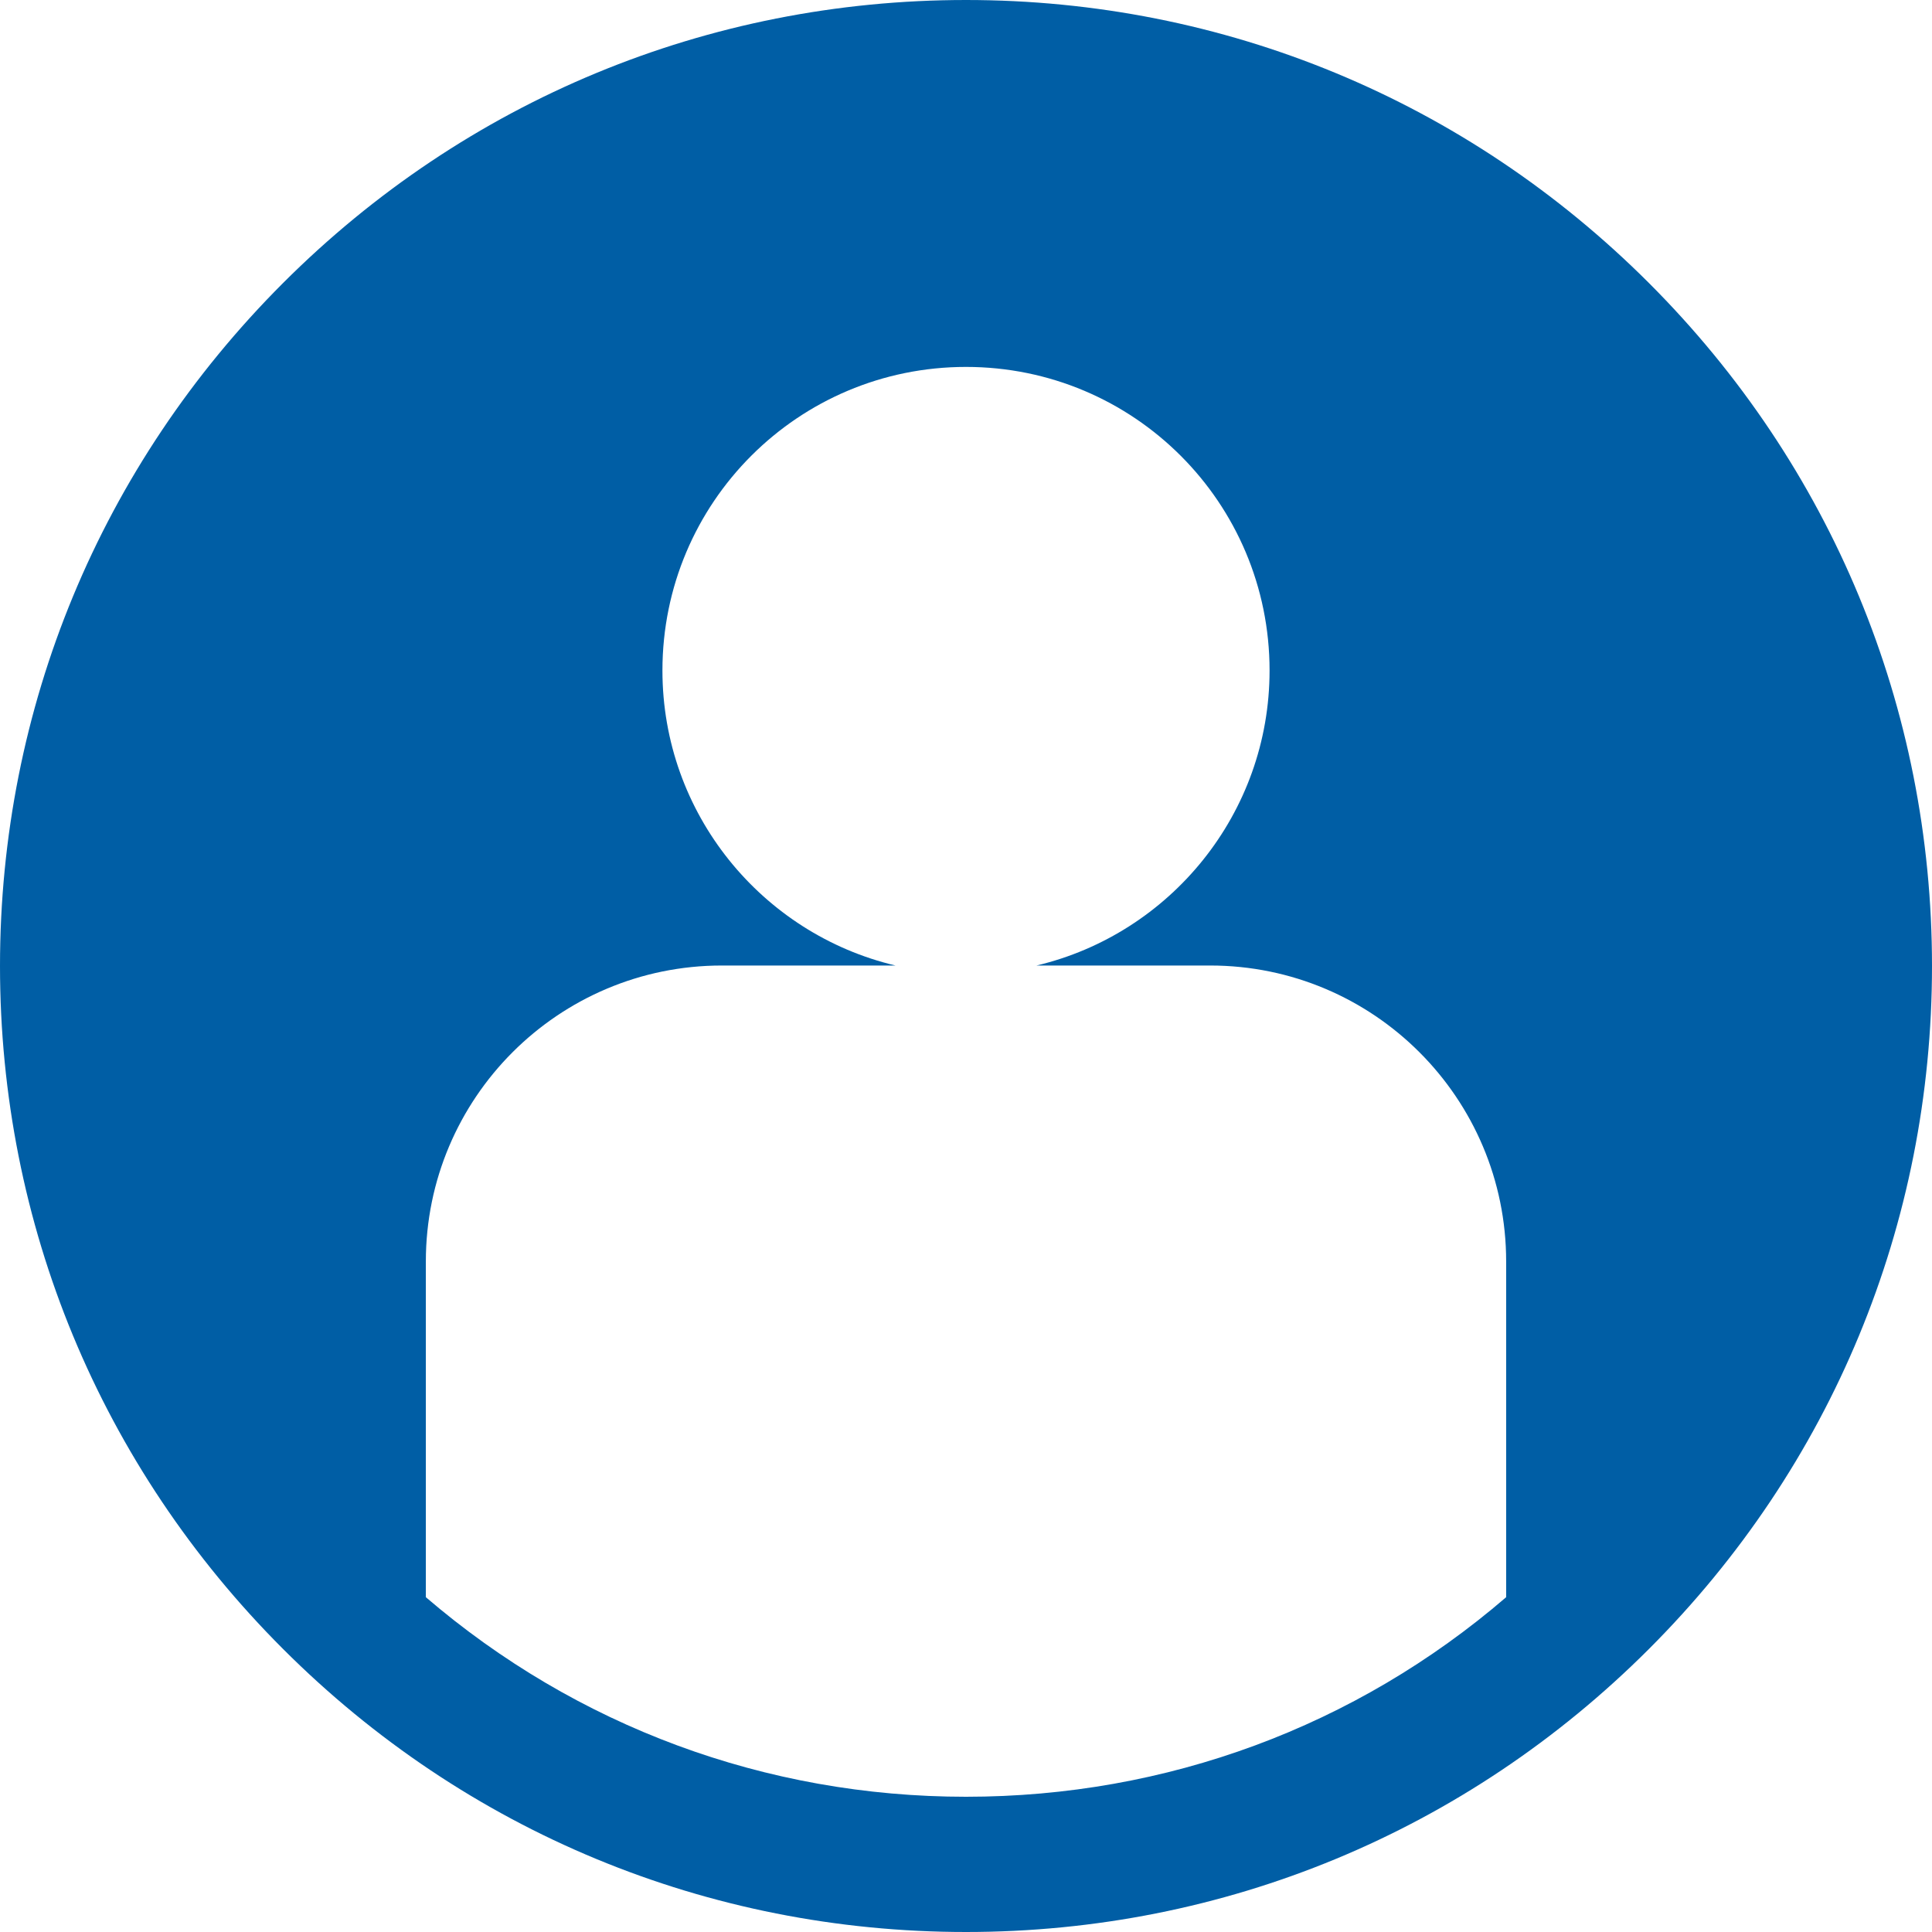
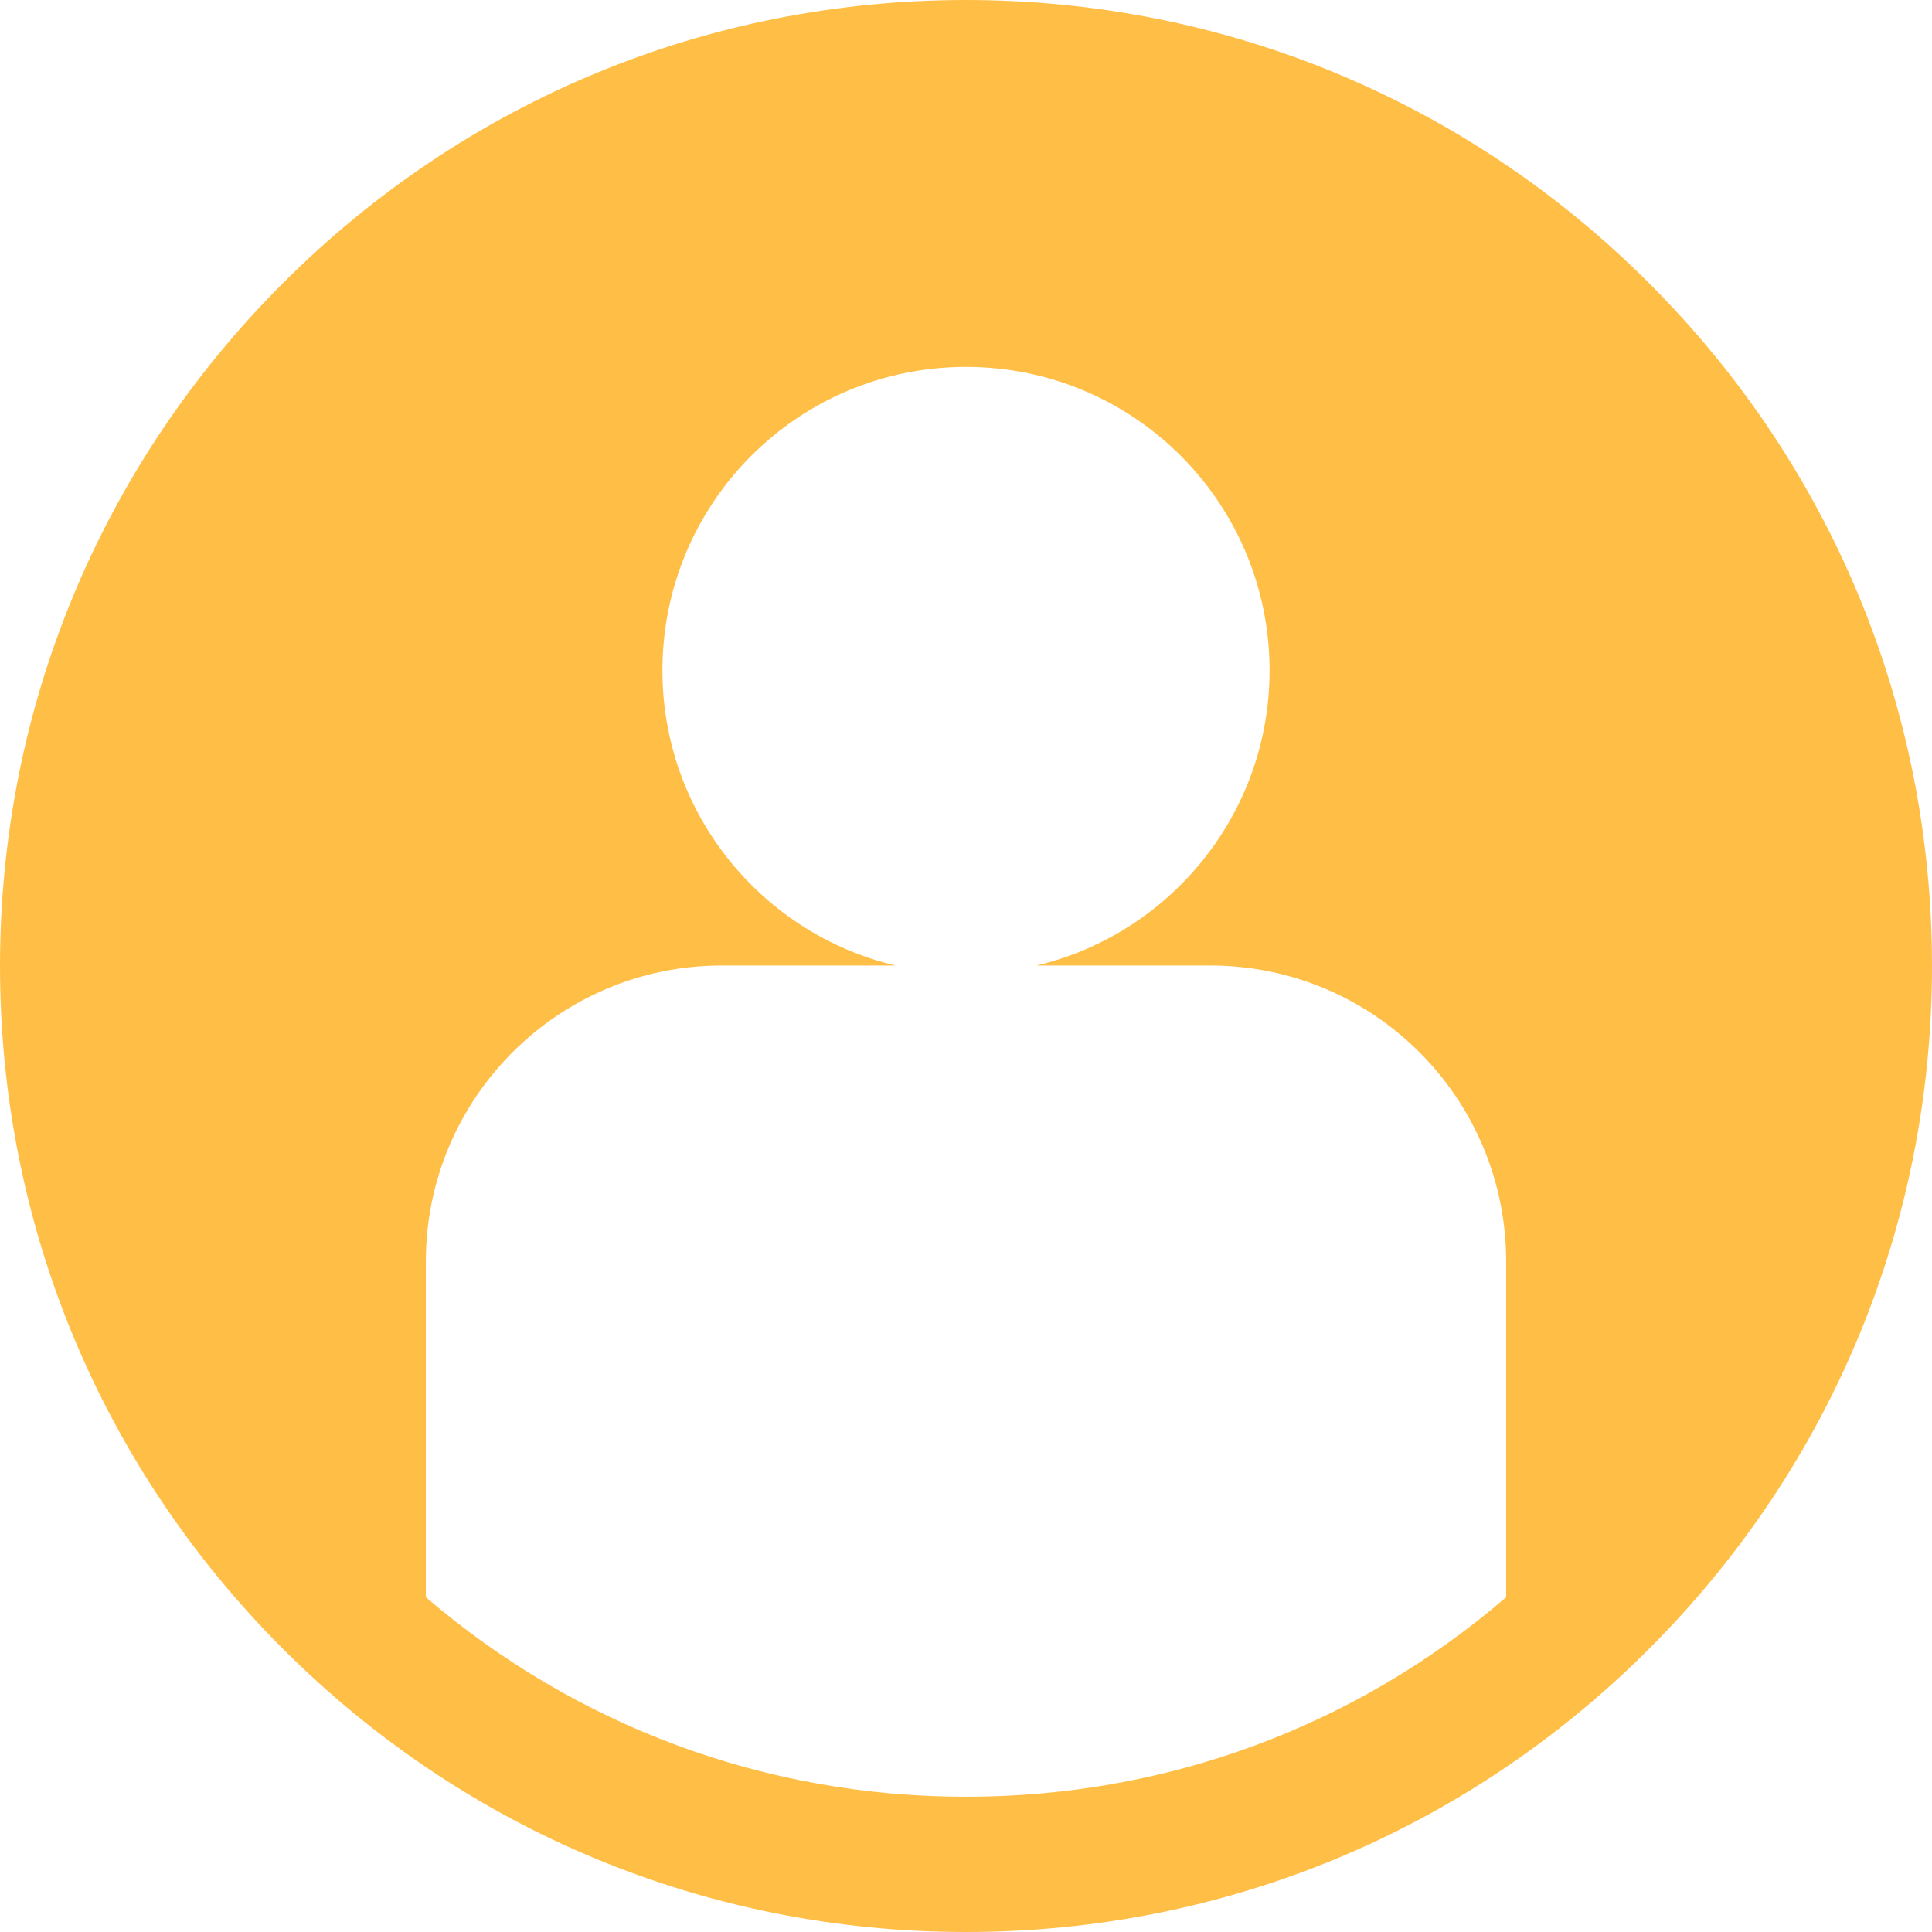
<svg xmlns="http://www.w3.org/2000/svg" version="1.1" id="Layer_1" x="0px" y="0px" viewBox="0 0 24 24" xml:space="preserve" width="24" height="24">
  <defs id="defs9" />
  <style type="text/css" id="style2">
.st0{fill:#FF0232;}
</style>
  <g id="layer2" style="display:none">
    <rect style="fill:#0b0c0c;fill-opacity:1;stroke:none;stroke-width:4;stroke-linecap:round;stroke-linejoin:round;stroke-miterlimit:4;stroke-dasharray:none;stroke-dashoffset:0;stroke-opacity:0.724" id="rect818" height="24" x="0" y="3.5527137e-15" width="24" />
  </g>
-   <g id="layer1" style="display:inline">
+   <g id="layer1" style="display:none">
    <path class="st0" d="M 12,0 C 8.795,0 5.784,1.248 3.516,3.516 1.248,5.784 0,8.795 0,12 0,15.205 1.248,18.216 3.516,20.484 5.784,22.752 8.795,24 12,24 15.205,24 18.216,22.752 20.484,20.484 22.752,18.216 24,15.205 24,12 24,8.795 22.752,5.784 20.484,3.516 18.216,1.248 15.205,0 12,0 Z m 0,22.32 c -2.49,0 -4.841,-0.876 -6.71,-2.479 V 15.671 c 0,-2.03 1.647,-3.677 3.677,-3.677 h 2.157 C 9.466,11.601 8.229,10.109 8.229,8.329 8.229,6.244 9.915,4.558 12,4.558 c 2.085,0 3.771,1.686 3.771,3.771 0,1.78 -1.237,3.272 -2.895,3.665 h 2.157 c 2.03,0 3.677,1.647 3.677,3.677 v 4.17 C 16.841,21.449 14.49,22.32 12,22.32 Z" id="path4" style="fill:#005ea5;fill-opacity:1;stroke-width:0.055" />
  </g>
+   <g style="display:inline" id="g13">
+     <path style="fill:#ffbf47;fill-opacity:1;stroke-width:0.055" id="path11" d="M 12,0 C 8.795,0 5.784,1.248 3.516,3.516 1.248,5.784 0,8.795 0,12 0,15.205 1.248,18.216 3.516,20.484 5.784,22.752 8.795,24 12,24 15.205,24 18.216,22.752 20.484,20.484 22.752,18.216 24,15.205 24,12 24,8.795 22.752,5.784 20.484,3.516 18.216,1.248 15.205,0 12,0 Z m 0,22.32 c -2.49,0 -4.841,-0.876 -6.71,-2.479 V 15.671 c 0,-2.03 1.647,-3.677 3.677,-3.677 h 2.157 C 9.466,11.601 8.229,10.109 8.229,8.329 8.229,6.244 9.915,4.558 12,4.558 c 2.085,0 3.771,1.686 3.771,3.771 0,1.78 -1.237,3.272 -2.895,3.665 h 2.157 c 2.03,0 3.677,1.647 3.677,3.677 v 4.17 C 16.841,21.449 14.49,22.32 12,22.32 Z" class="st0" />
+   </g>
</svg>
